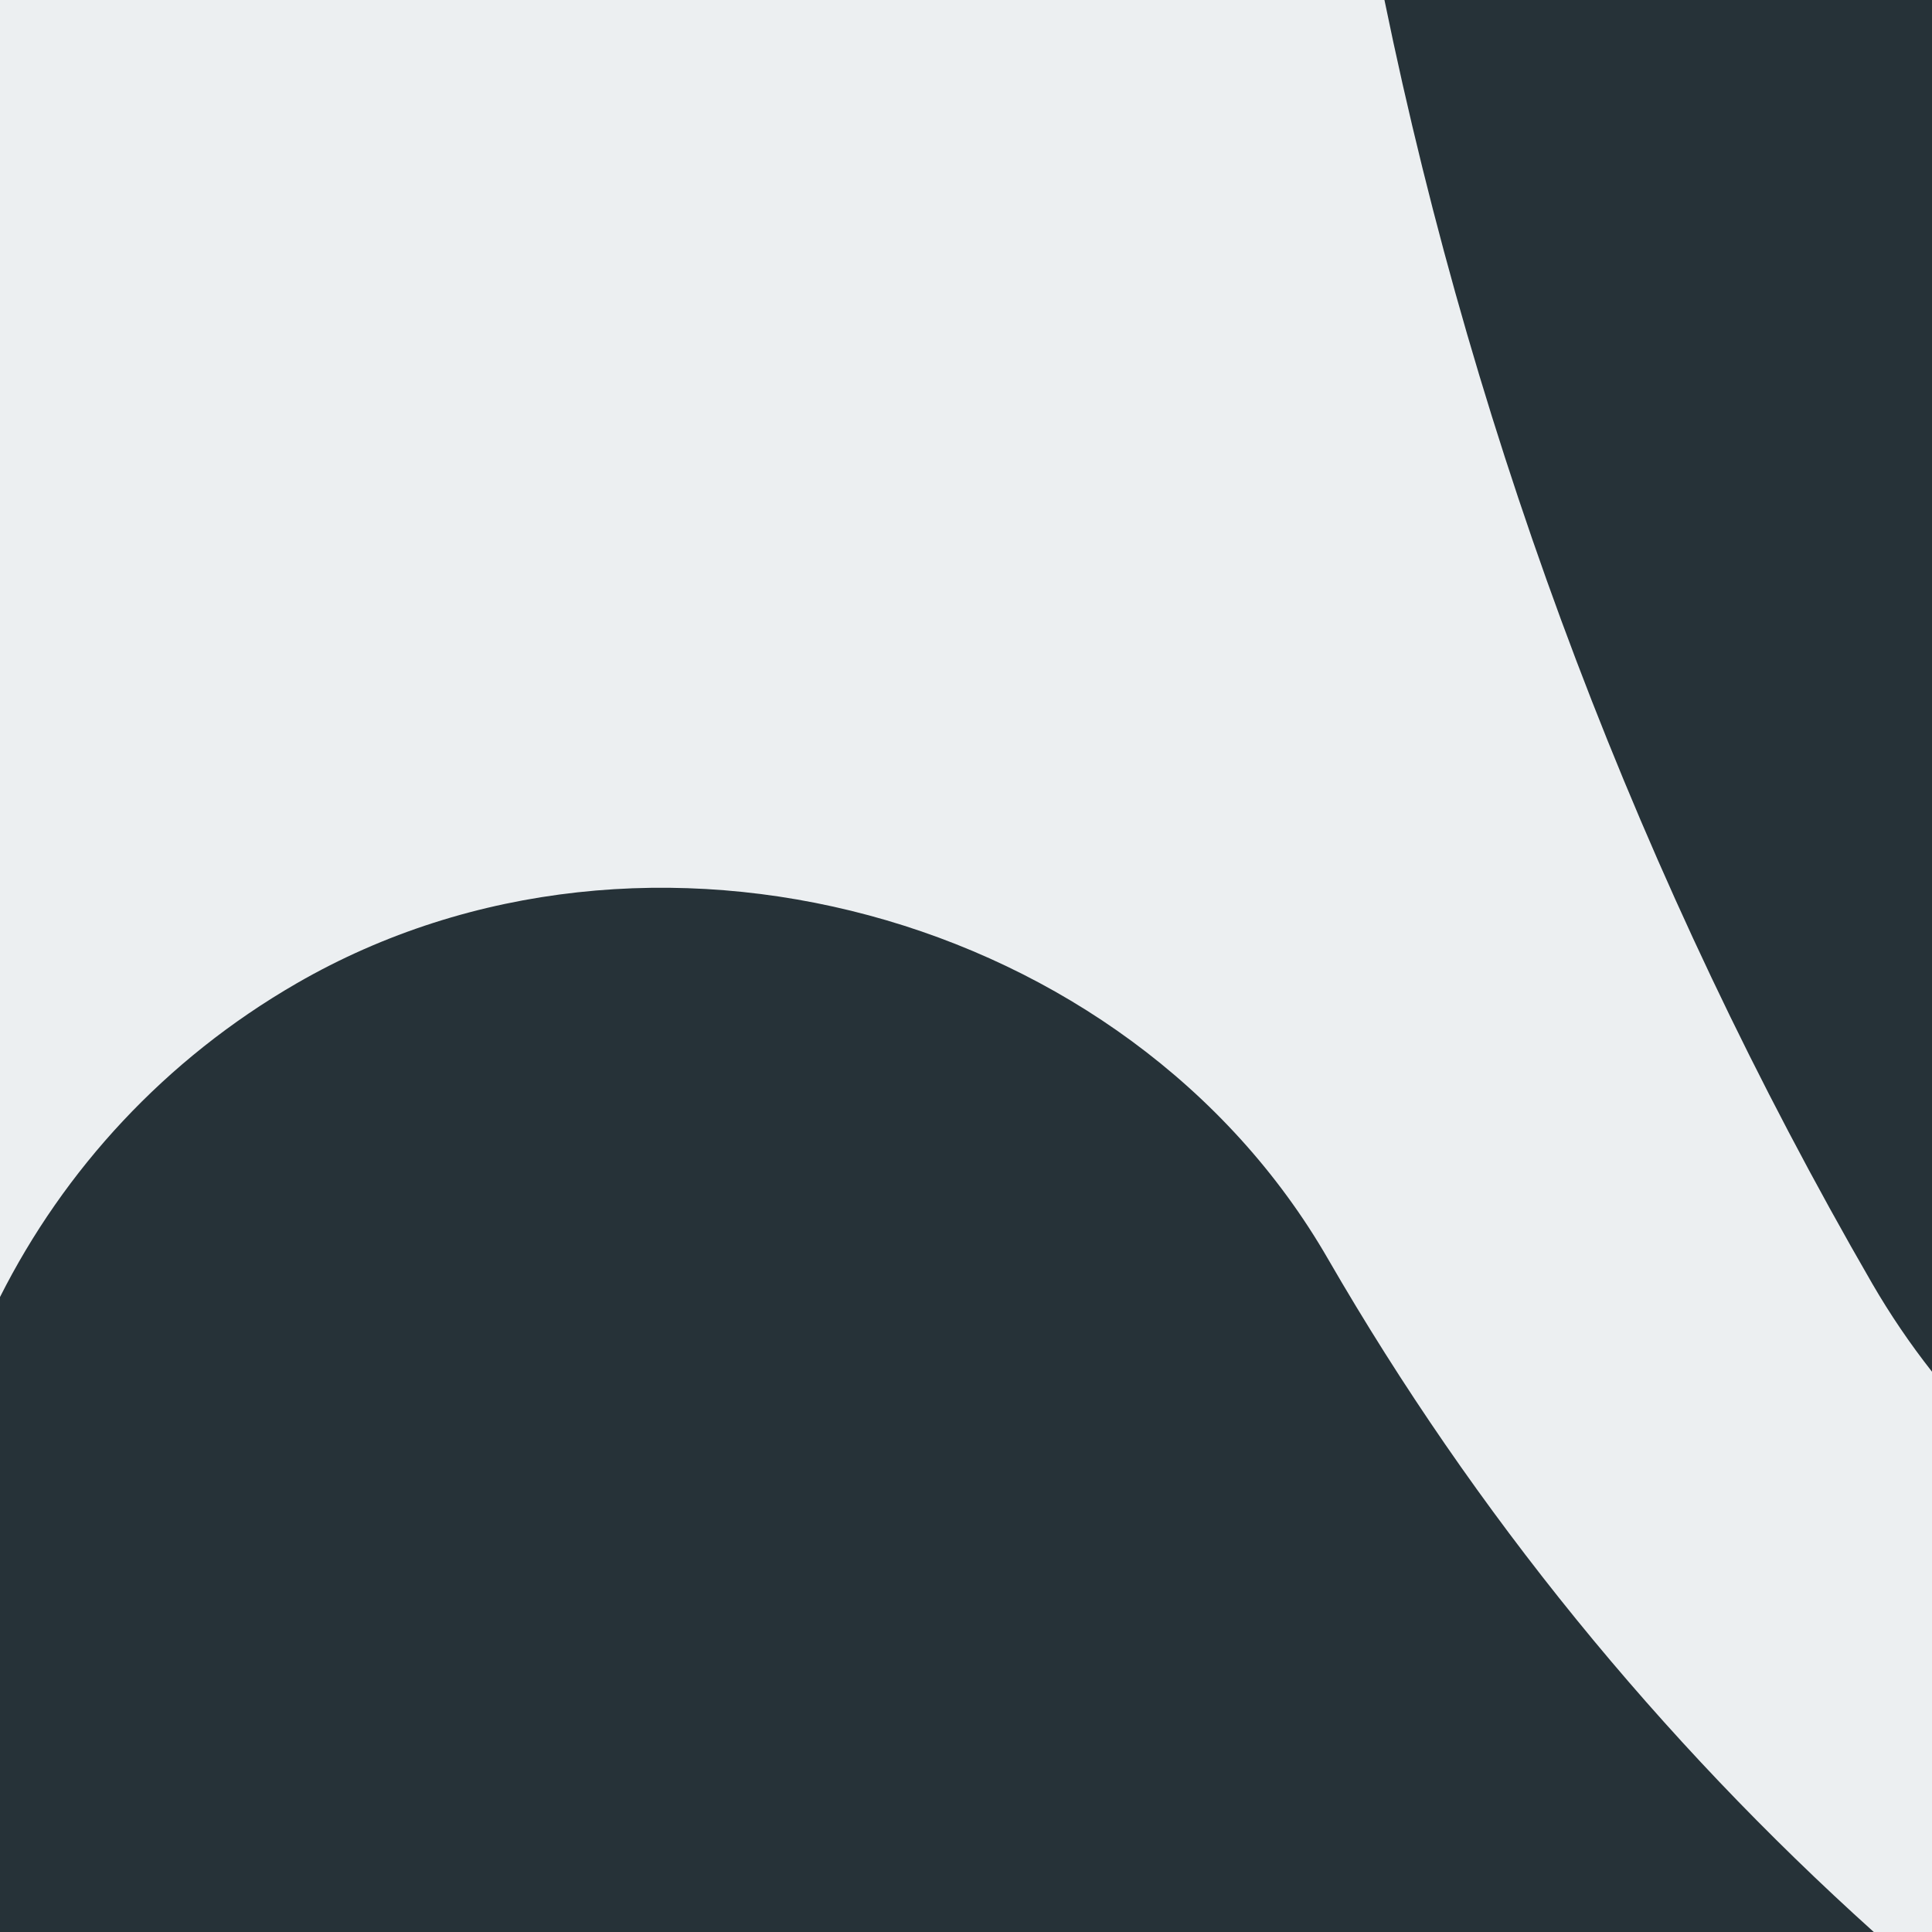
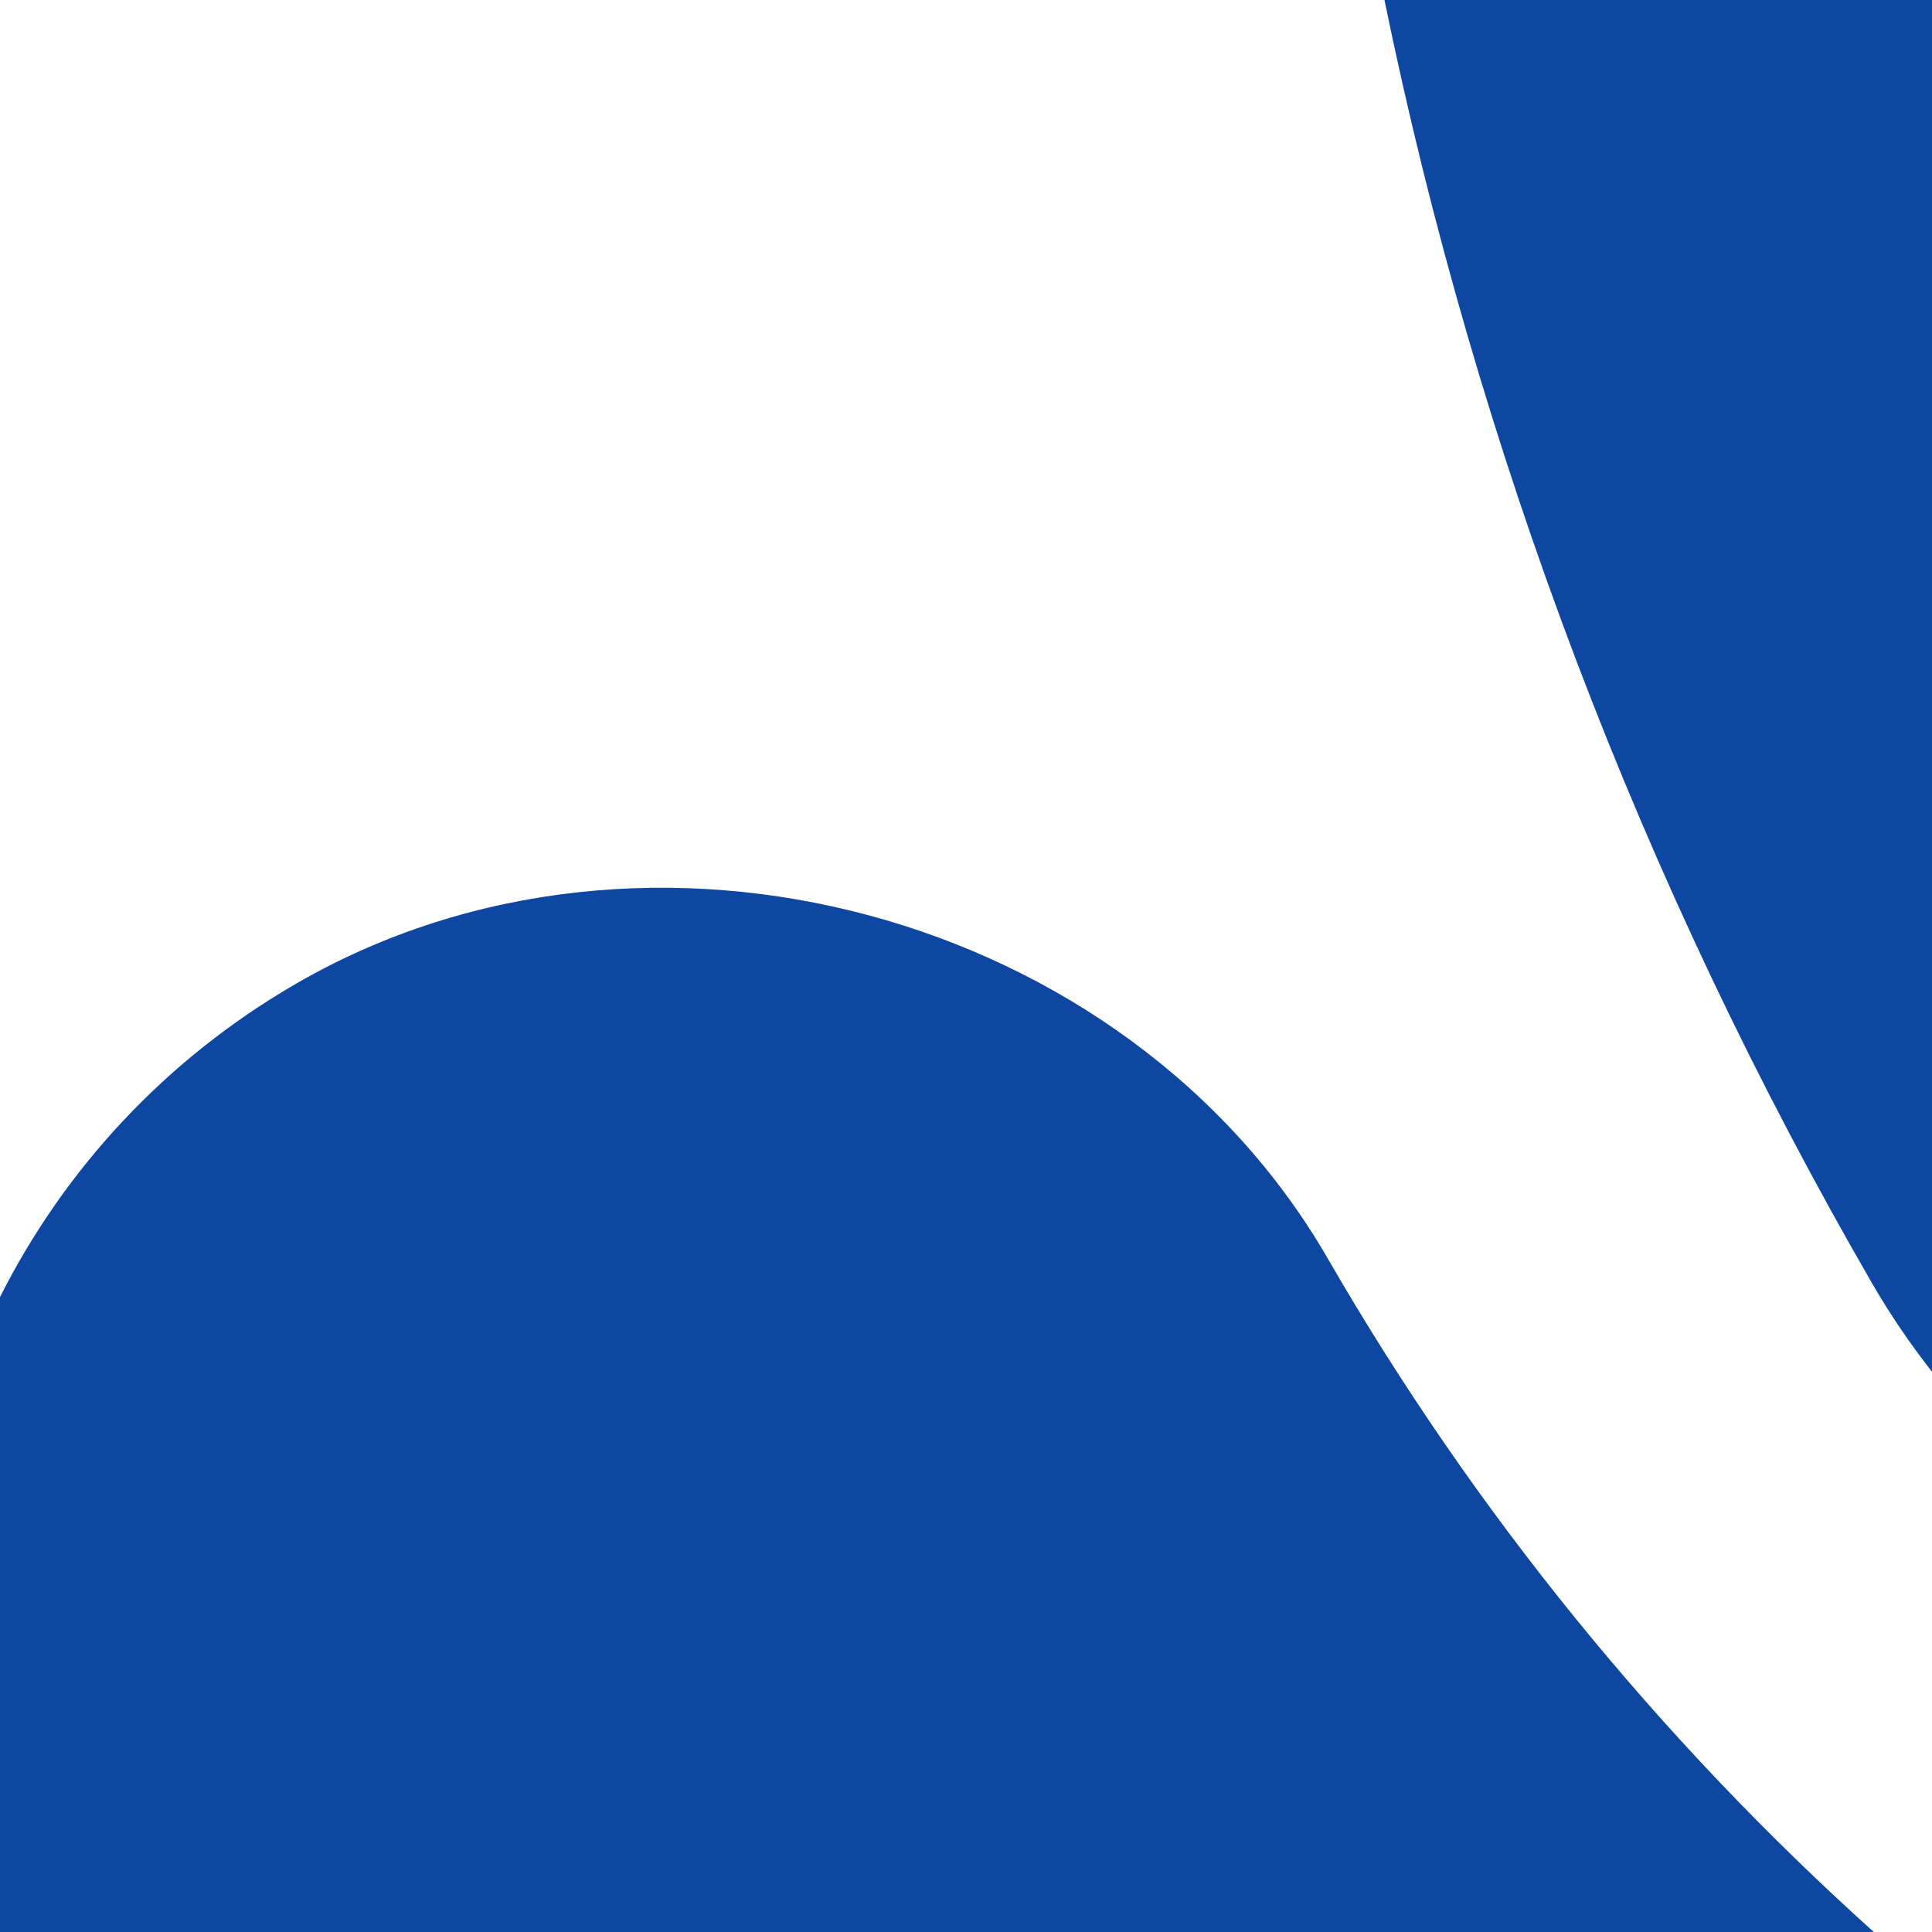
<svg xmlns="http://www.w3.org/2000/svg" fill="none" height="120" viewBox="0 0 120 120" width="120">
-   <path d="m0 0h120v120h-120z" fill="#eceff1" />
-   <g fill="#263238">
+   <clipPath id="a">
+     <path d="m0 0h120v120h-120z" />
+   </clipPath>
+   <g clip-path="url(#a)" fill="#0d47a1">
    <path d="m120 85.2c-1.352-1.72-2.593-3.544-3.707-5.465-14.369-24.851-24.573-51.814-30.302-79.734h34.009z" />
    <path d="m116.384 120c-13.257-11.924-24.752-25.972-33.898-41.803-12.399-21.526-42.304-29.681-64.048-17.126-8.216 4.739-14.461 11.6-18.438 19.49v39.44z" />
  </g>
</svg>
